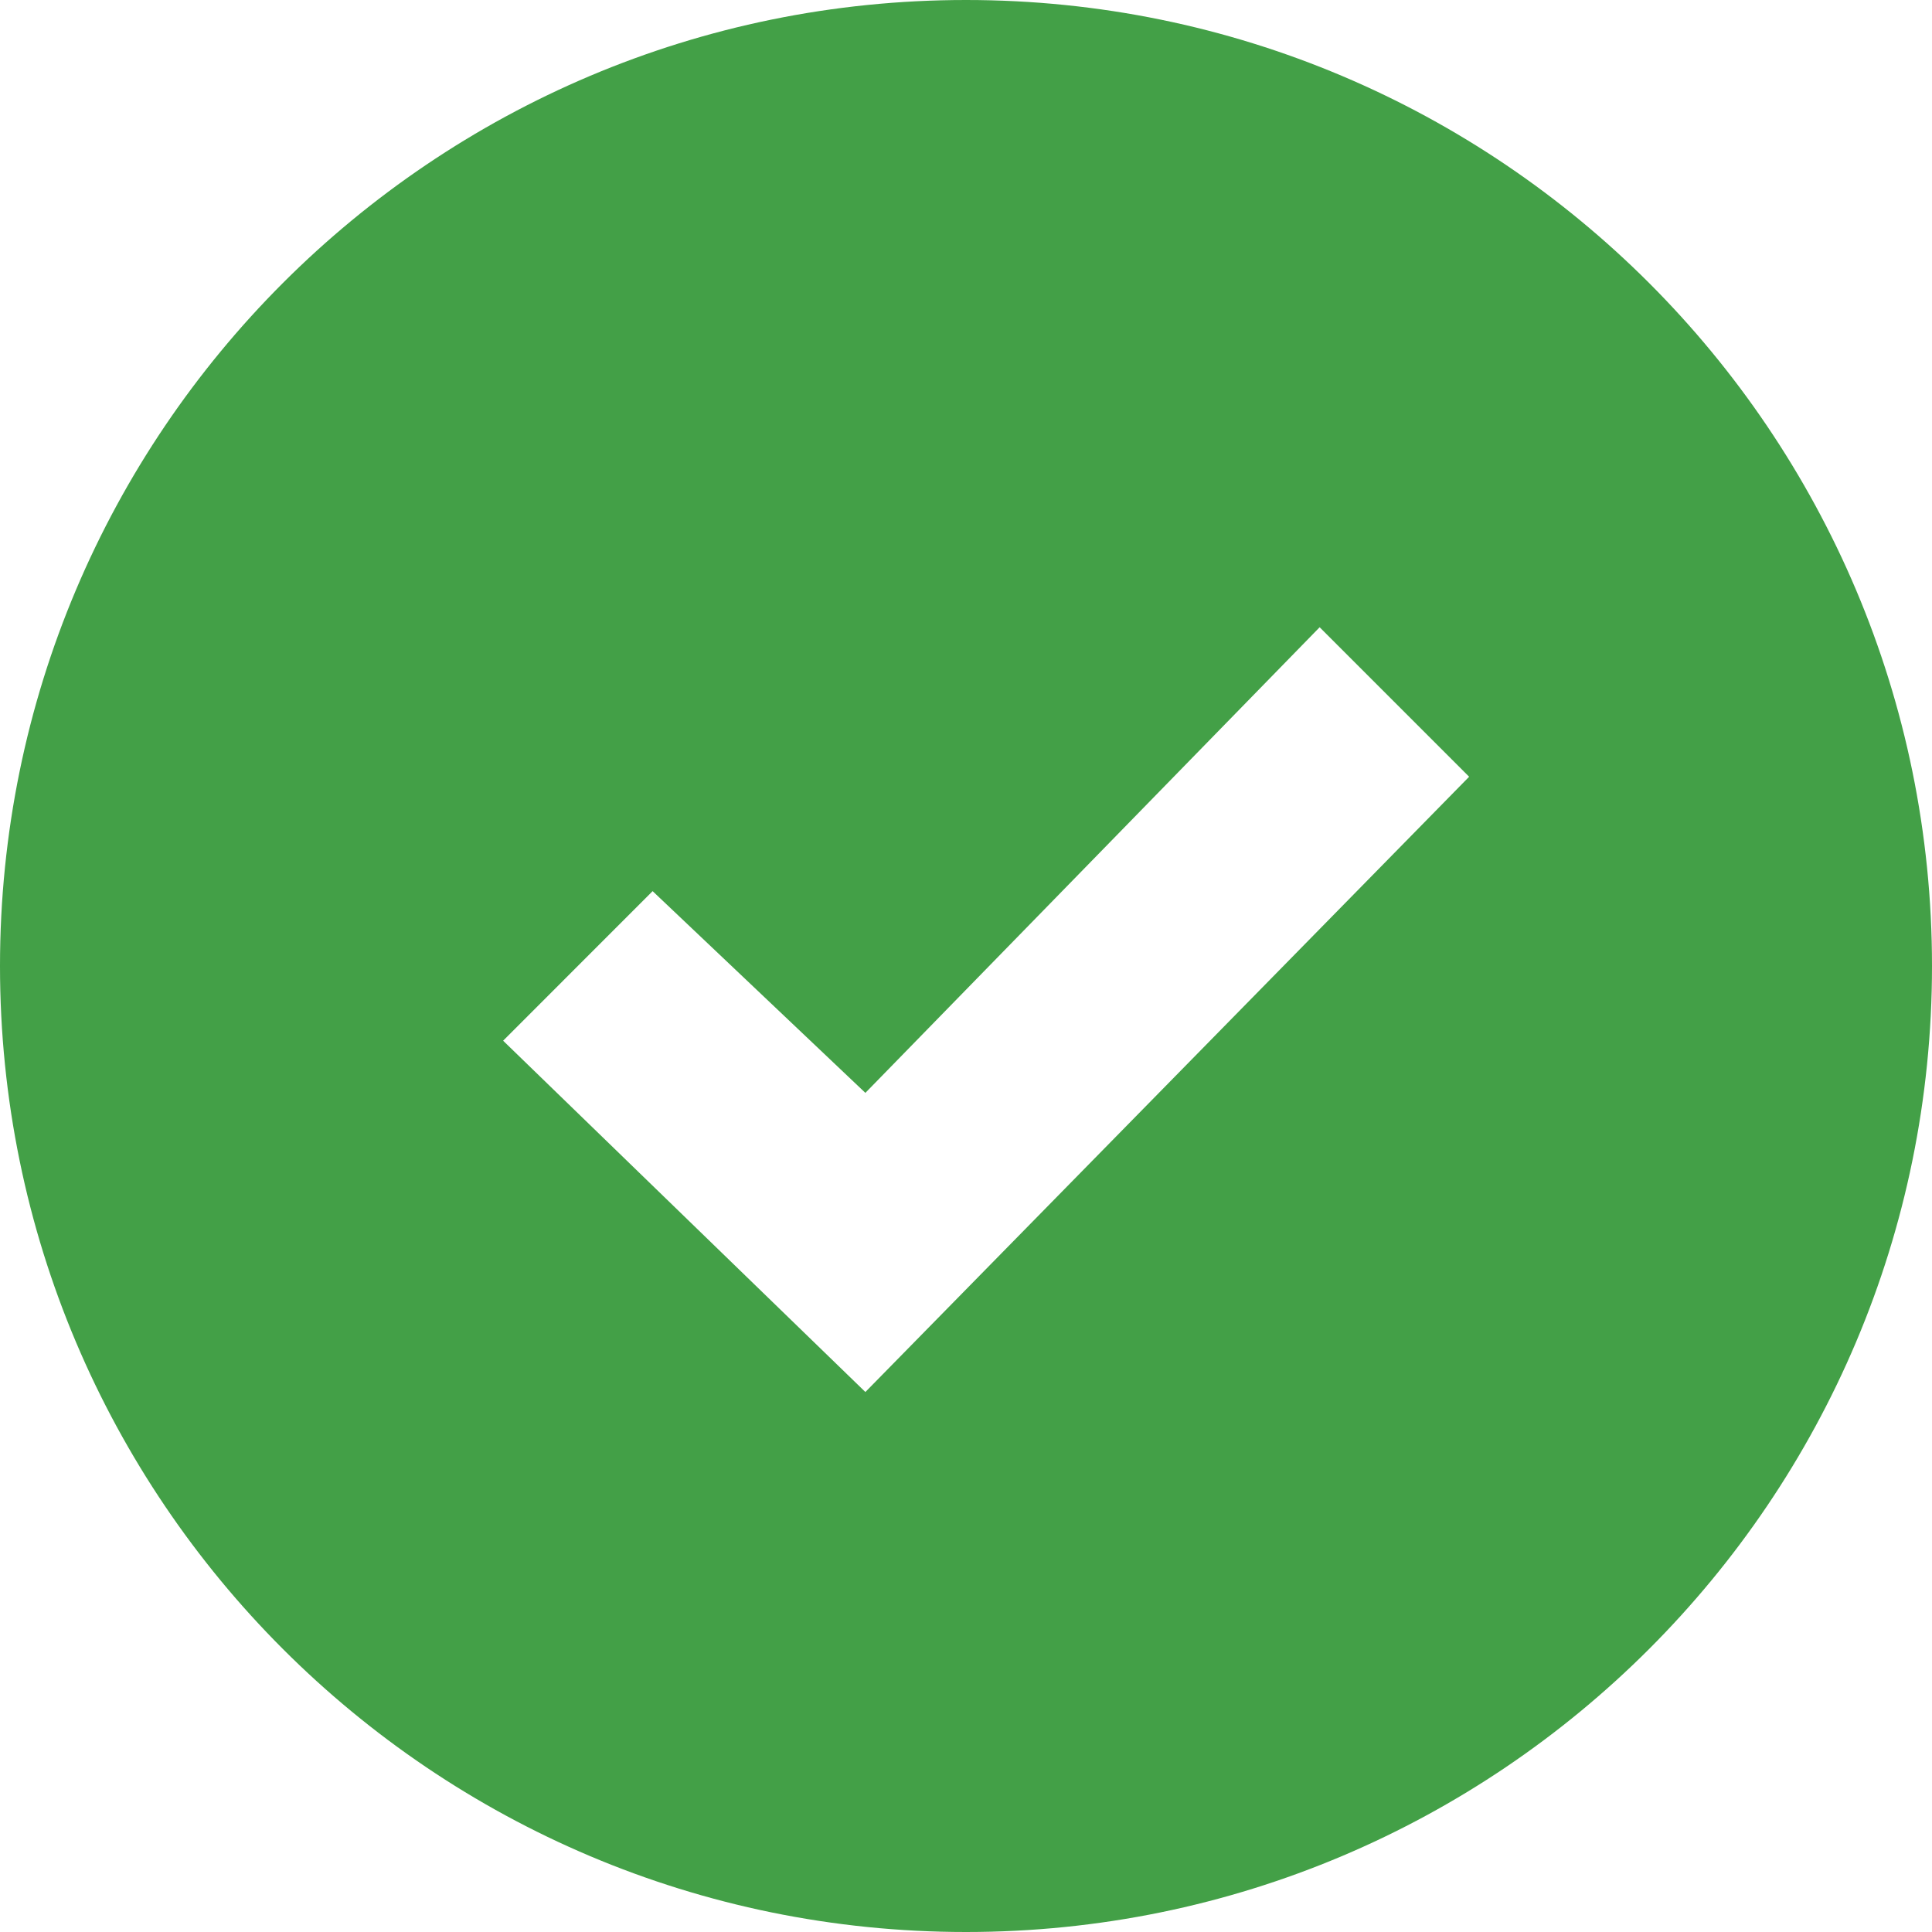
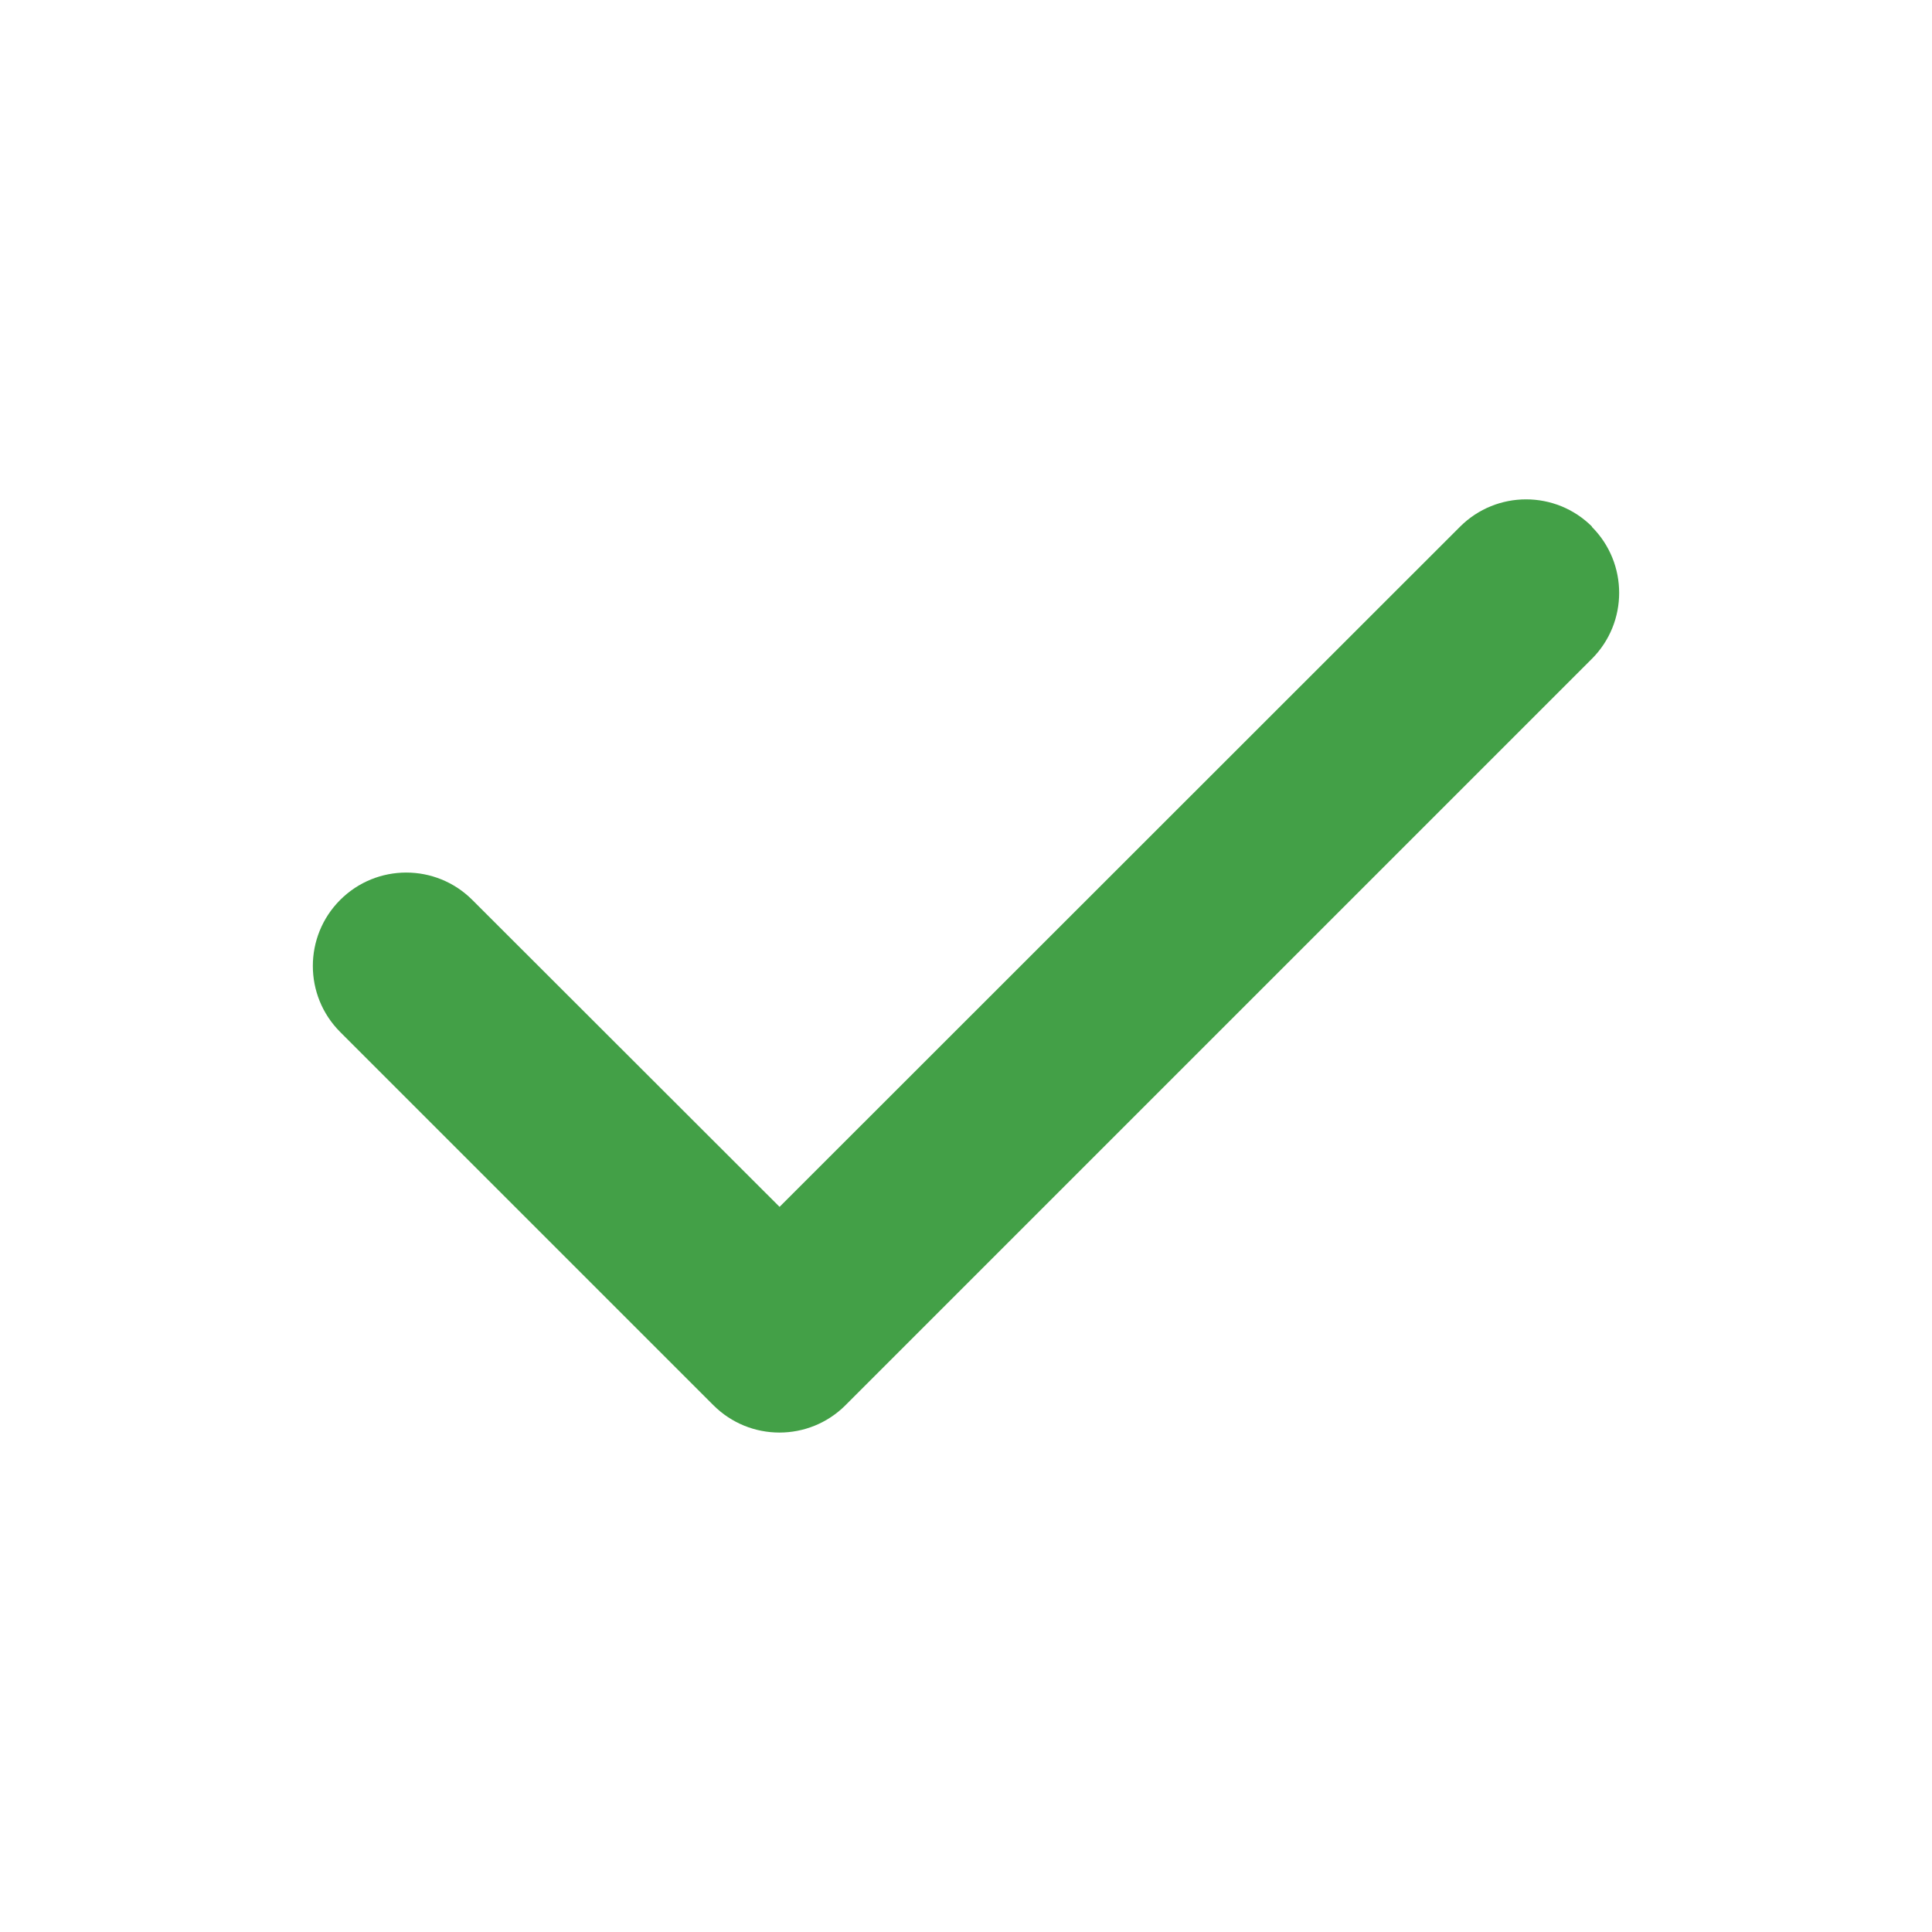
- <svg xmlns="http://www.w3.org/2000/svg" width="24" height="24" viewBox="0 0 24 24" fill="#43a047">
-   <path d="M12 0c-6.627 0-12 5.373-12 12s5.373 12 12 12 12-5.373 12-12-5.373-12-12-12zm-1.25 17.292l-4.5-4.364 1.857-1.858 2.643 2.506 5.643-5.784 1.857 1.857-7.5 7.643z" />
+ <svg xmlns="http://www.w3.org/2000/svg" width="24" height="24" viewBox="0 0 24 24" fill="#43a047" version="1.1" id="svg1" xml:space="preserve">
+   <defs id="defs1" />
+   <path d="m 19.774,6.544 c 0.453,0.453 0.453,1.188 0,1.641 l -9.271,9.271 c -0.453,0.453 -1.188,0.453 -1.641,0 L 4.226,12.82 c -0.453,-0.453 -0.453,-1.188 0,-1.641 0.453,-0.453 1.188,-0.453 1.641,0 l 3.817,3.813 8.453,-8.449 c 0.453,-0.453 1.188,-0.453 1.641,0 z" id="path1-7" style="stroke-width:0.036" />
</svg>
